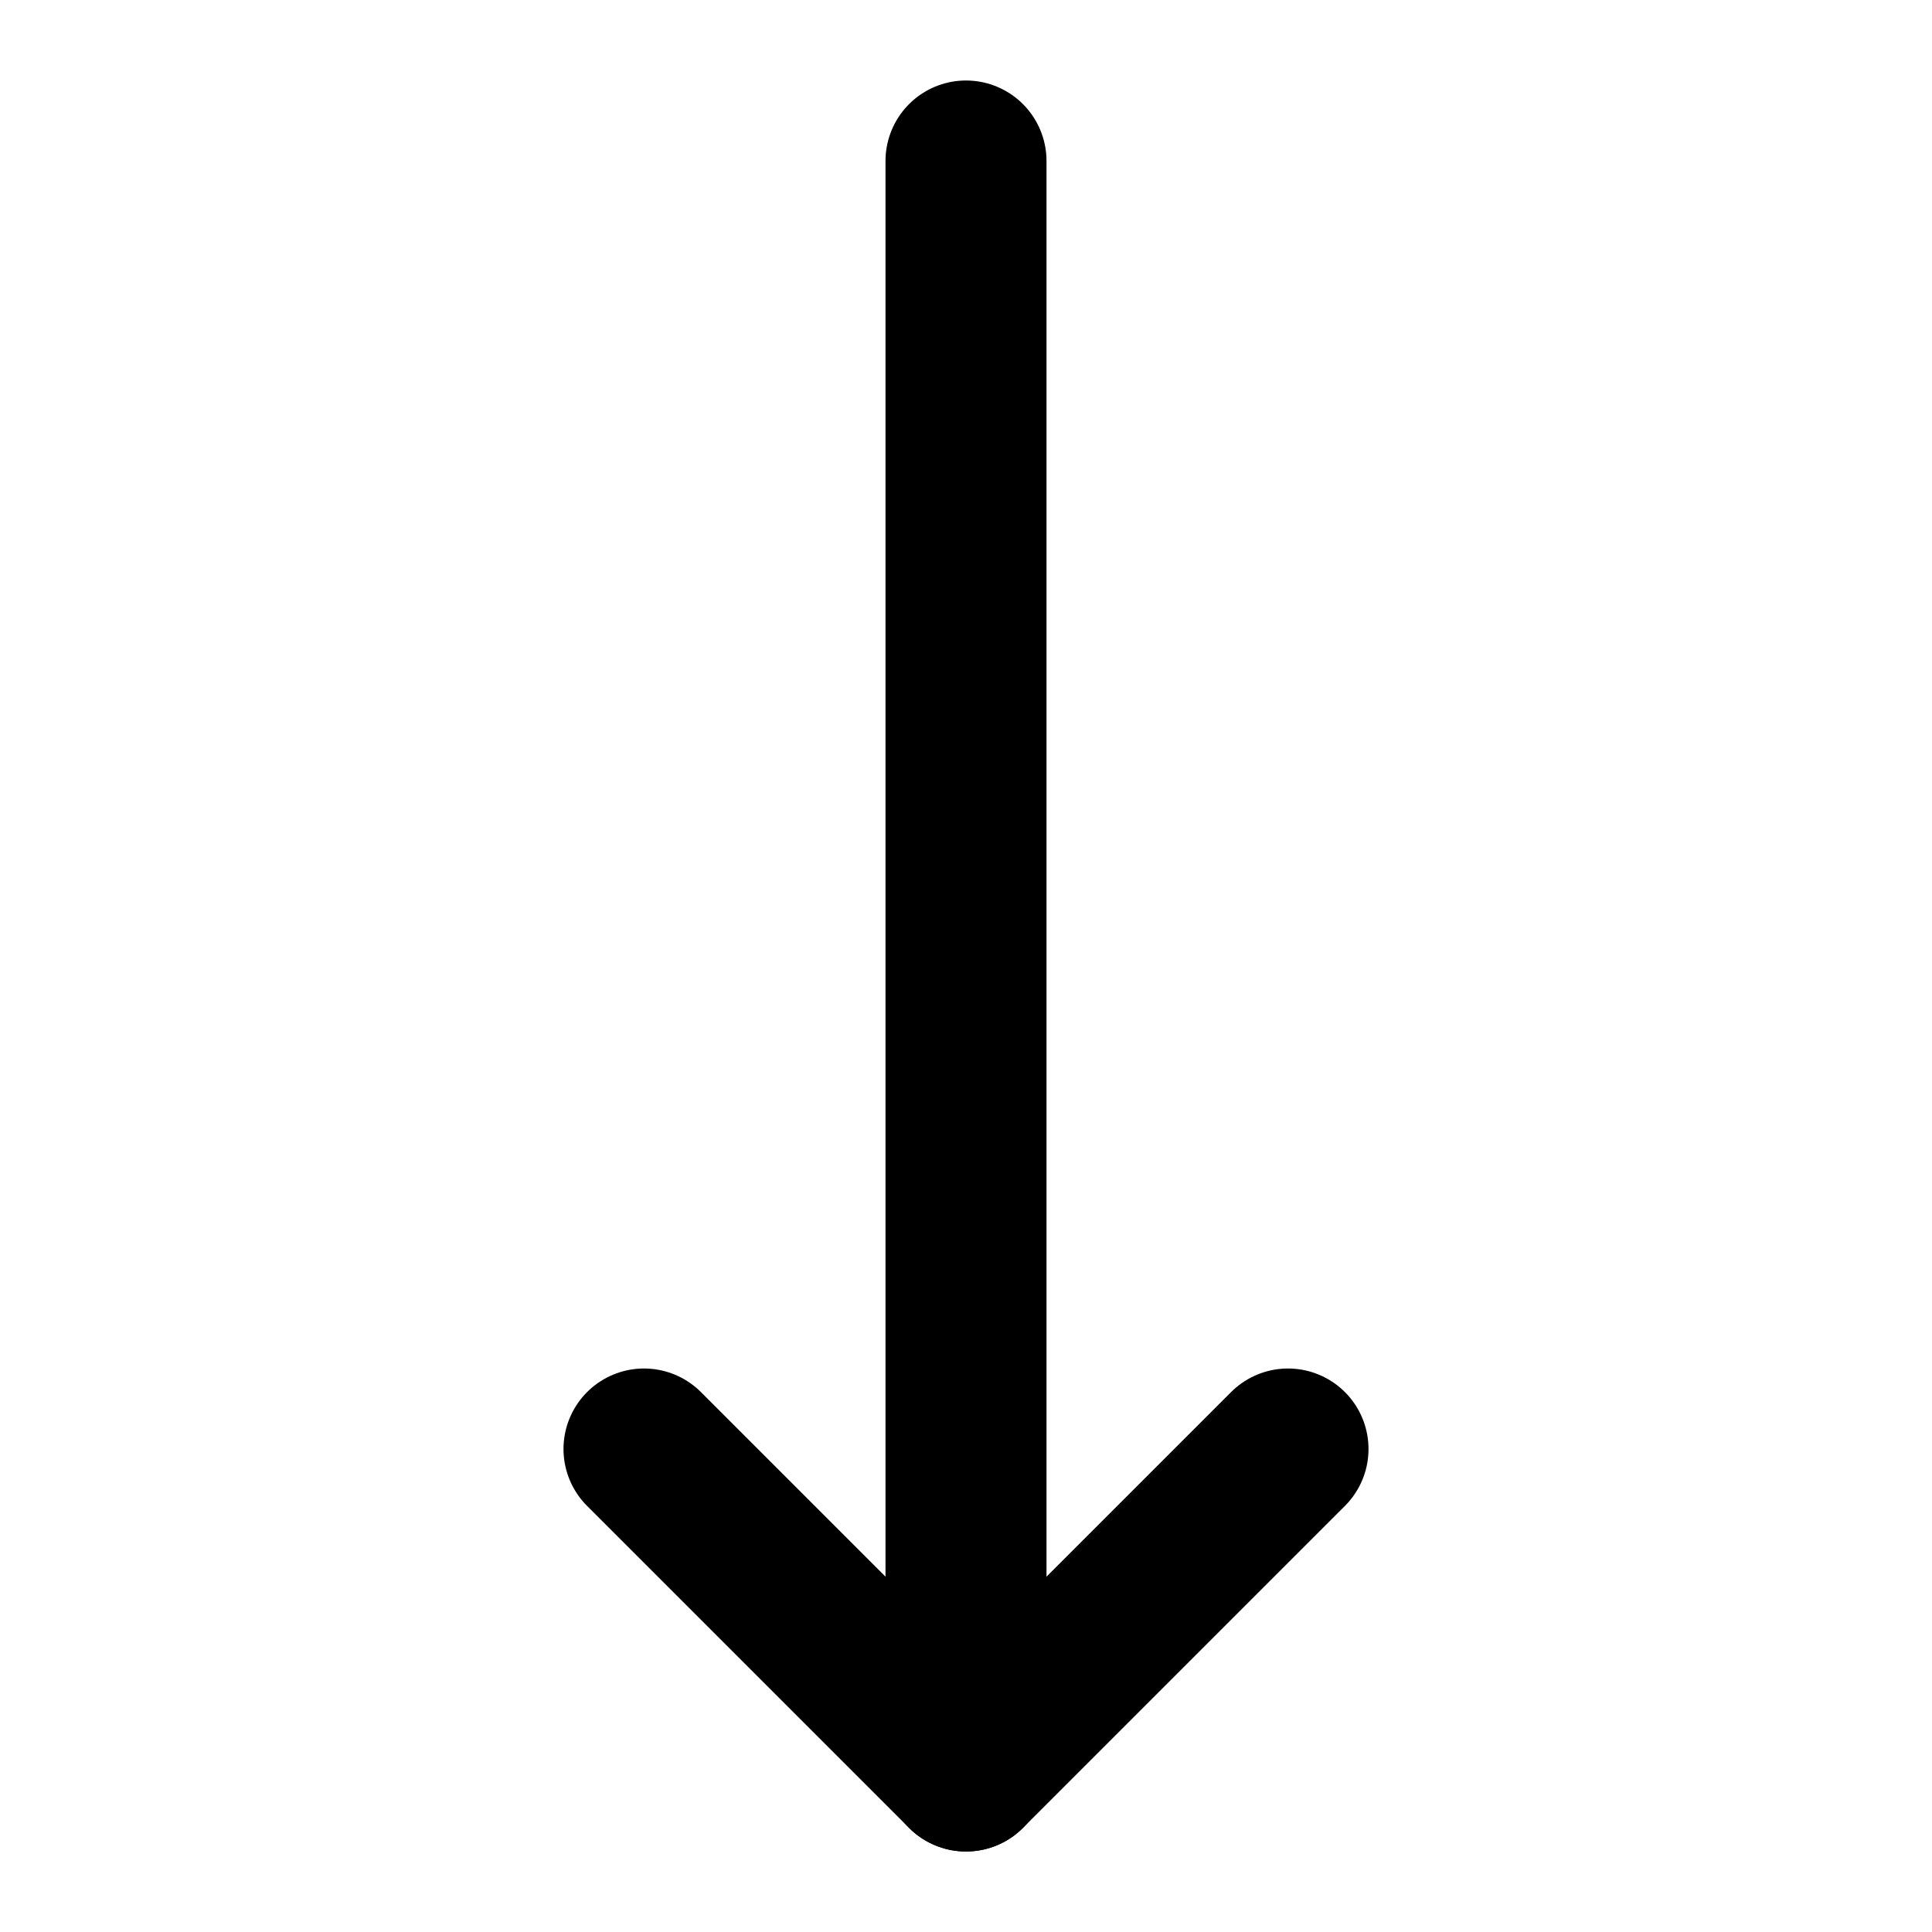
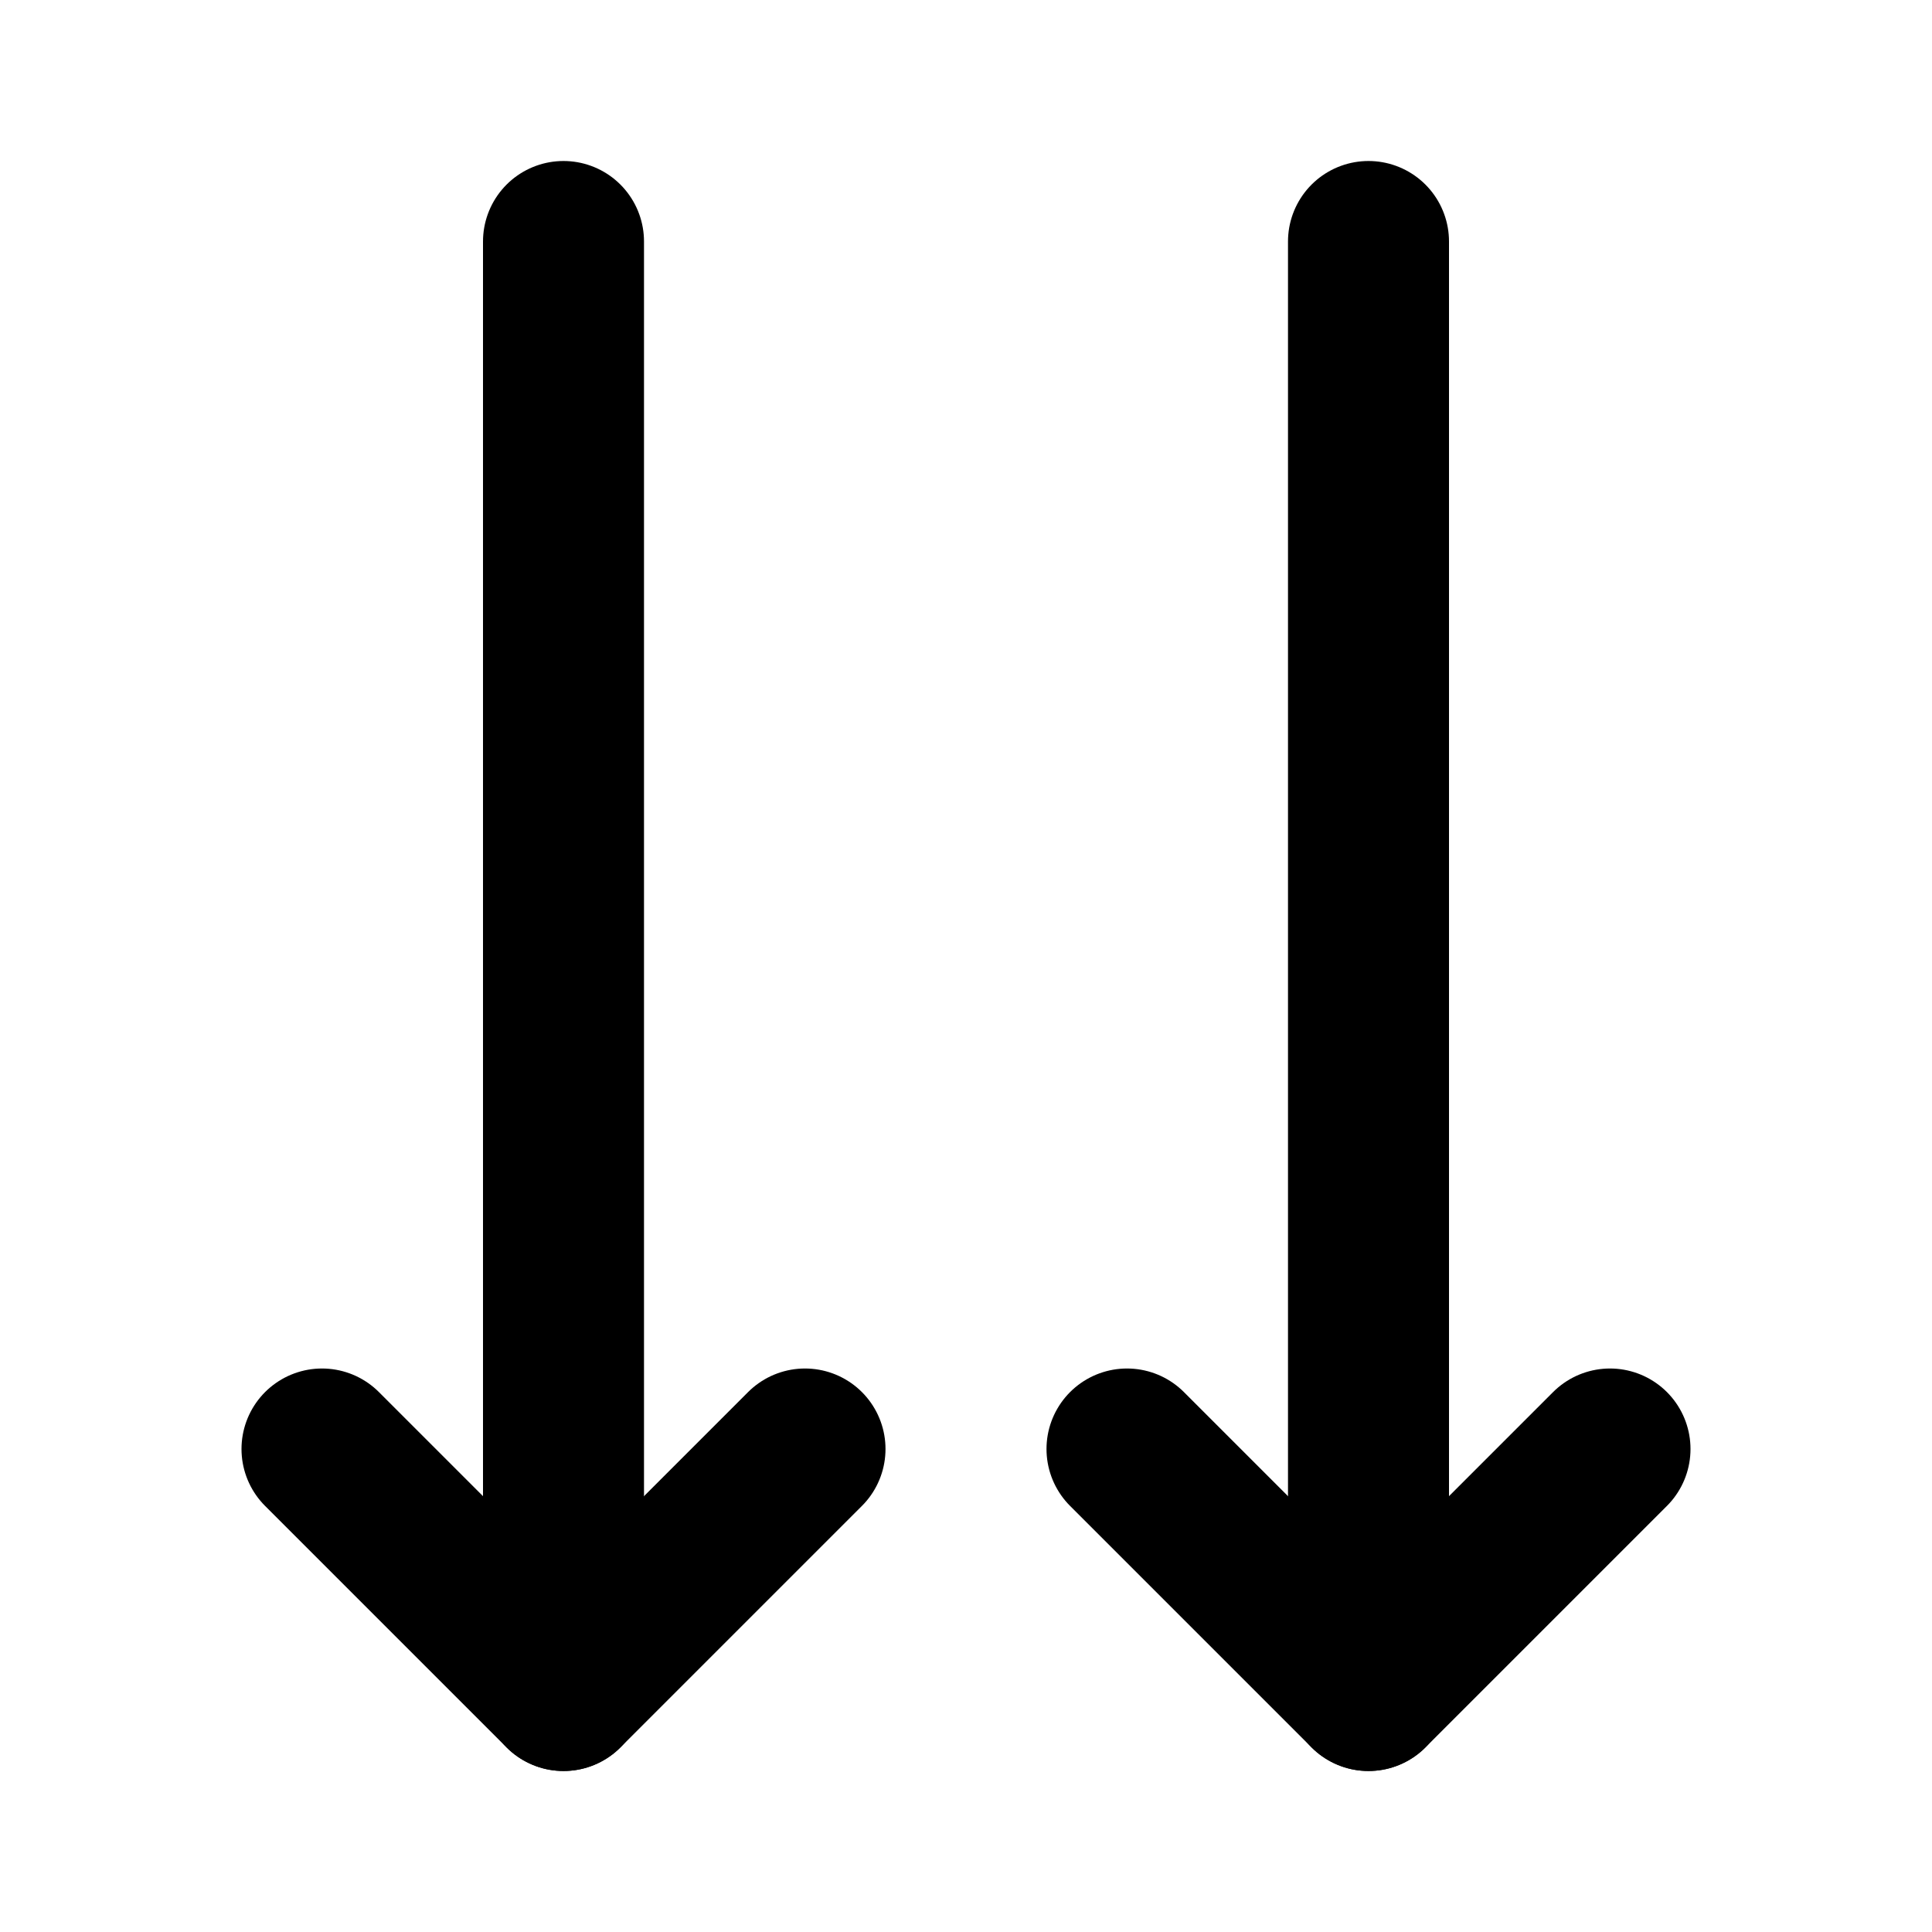
- <svg xmlns="http://www.w3.org/2000/svg" width="32" height="32" viewBox="0 0 24 24" fill="none" stroke="#000000" stroke-width="2" stroke-linecap="round" stroke-linejoin="round" class="lucide lucide-move-down-icon lucide-move-down">
-   <path d="M8 18L12 22L16 18" />
-   <path d="M12 2V22" />
+ <svg xmlns="http://www.w3.org/2000/svg" width="24" height="24" viewBox="0 0 24 24" fill="none" stroke="currentColor" stroke-width="2" stroke-linecap="round" stroke-linejoin="round" class="icon icon-tabler icons-tabler-outline icon-tabler-arrows-down">
+   <path stroke="none" d="M0 0h24v24H0z" fill="none" />
+   <path d="M7 21l0 -18" />
+   <path d="M20 18l-3 3l-3 -3" />
+   <path d="M4 18l3 3l3 -3" />
+   <path d="M17 21l0 -18" />
</svg>
